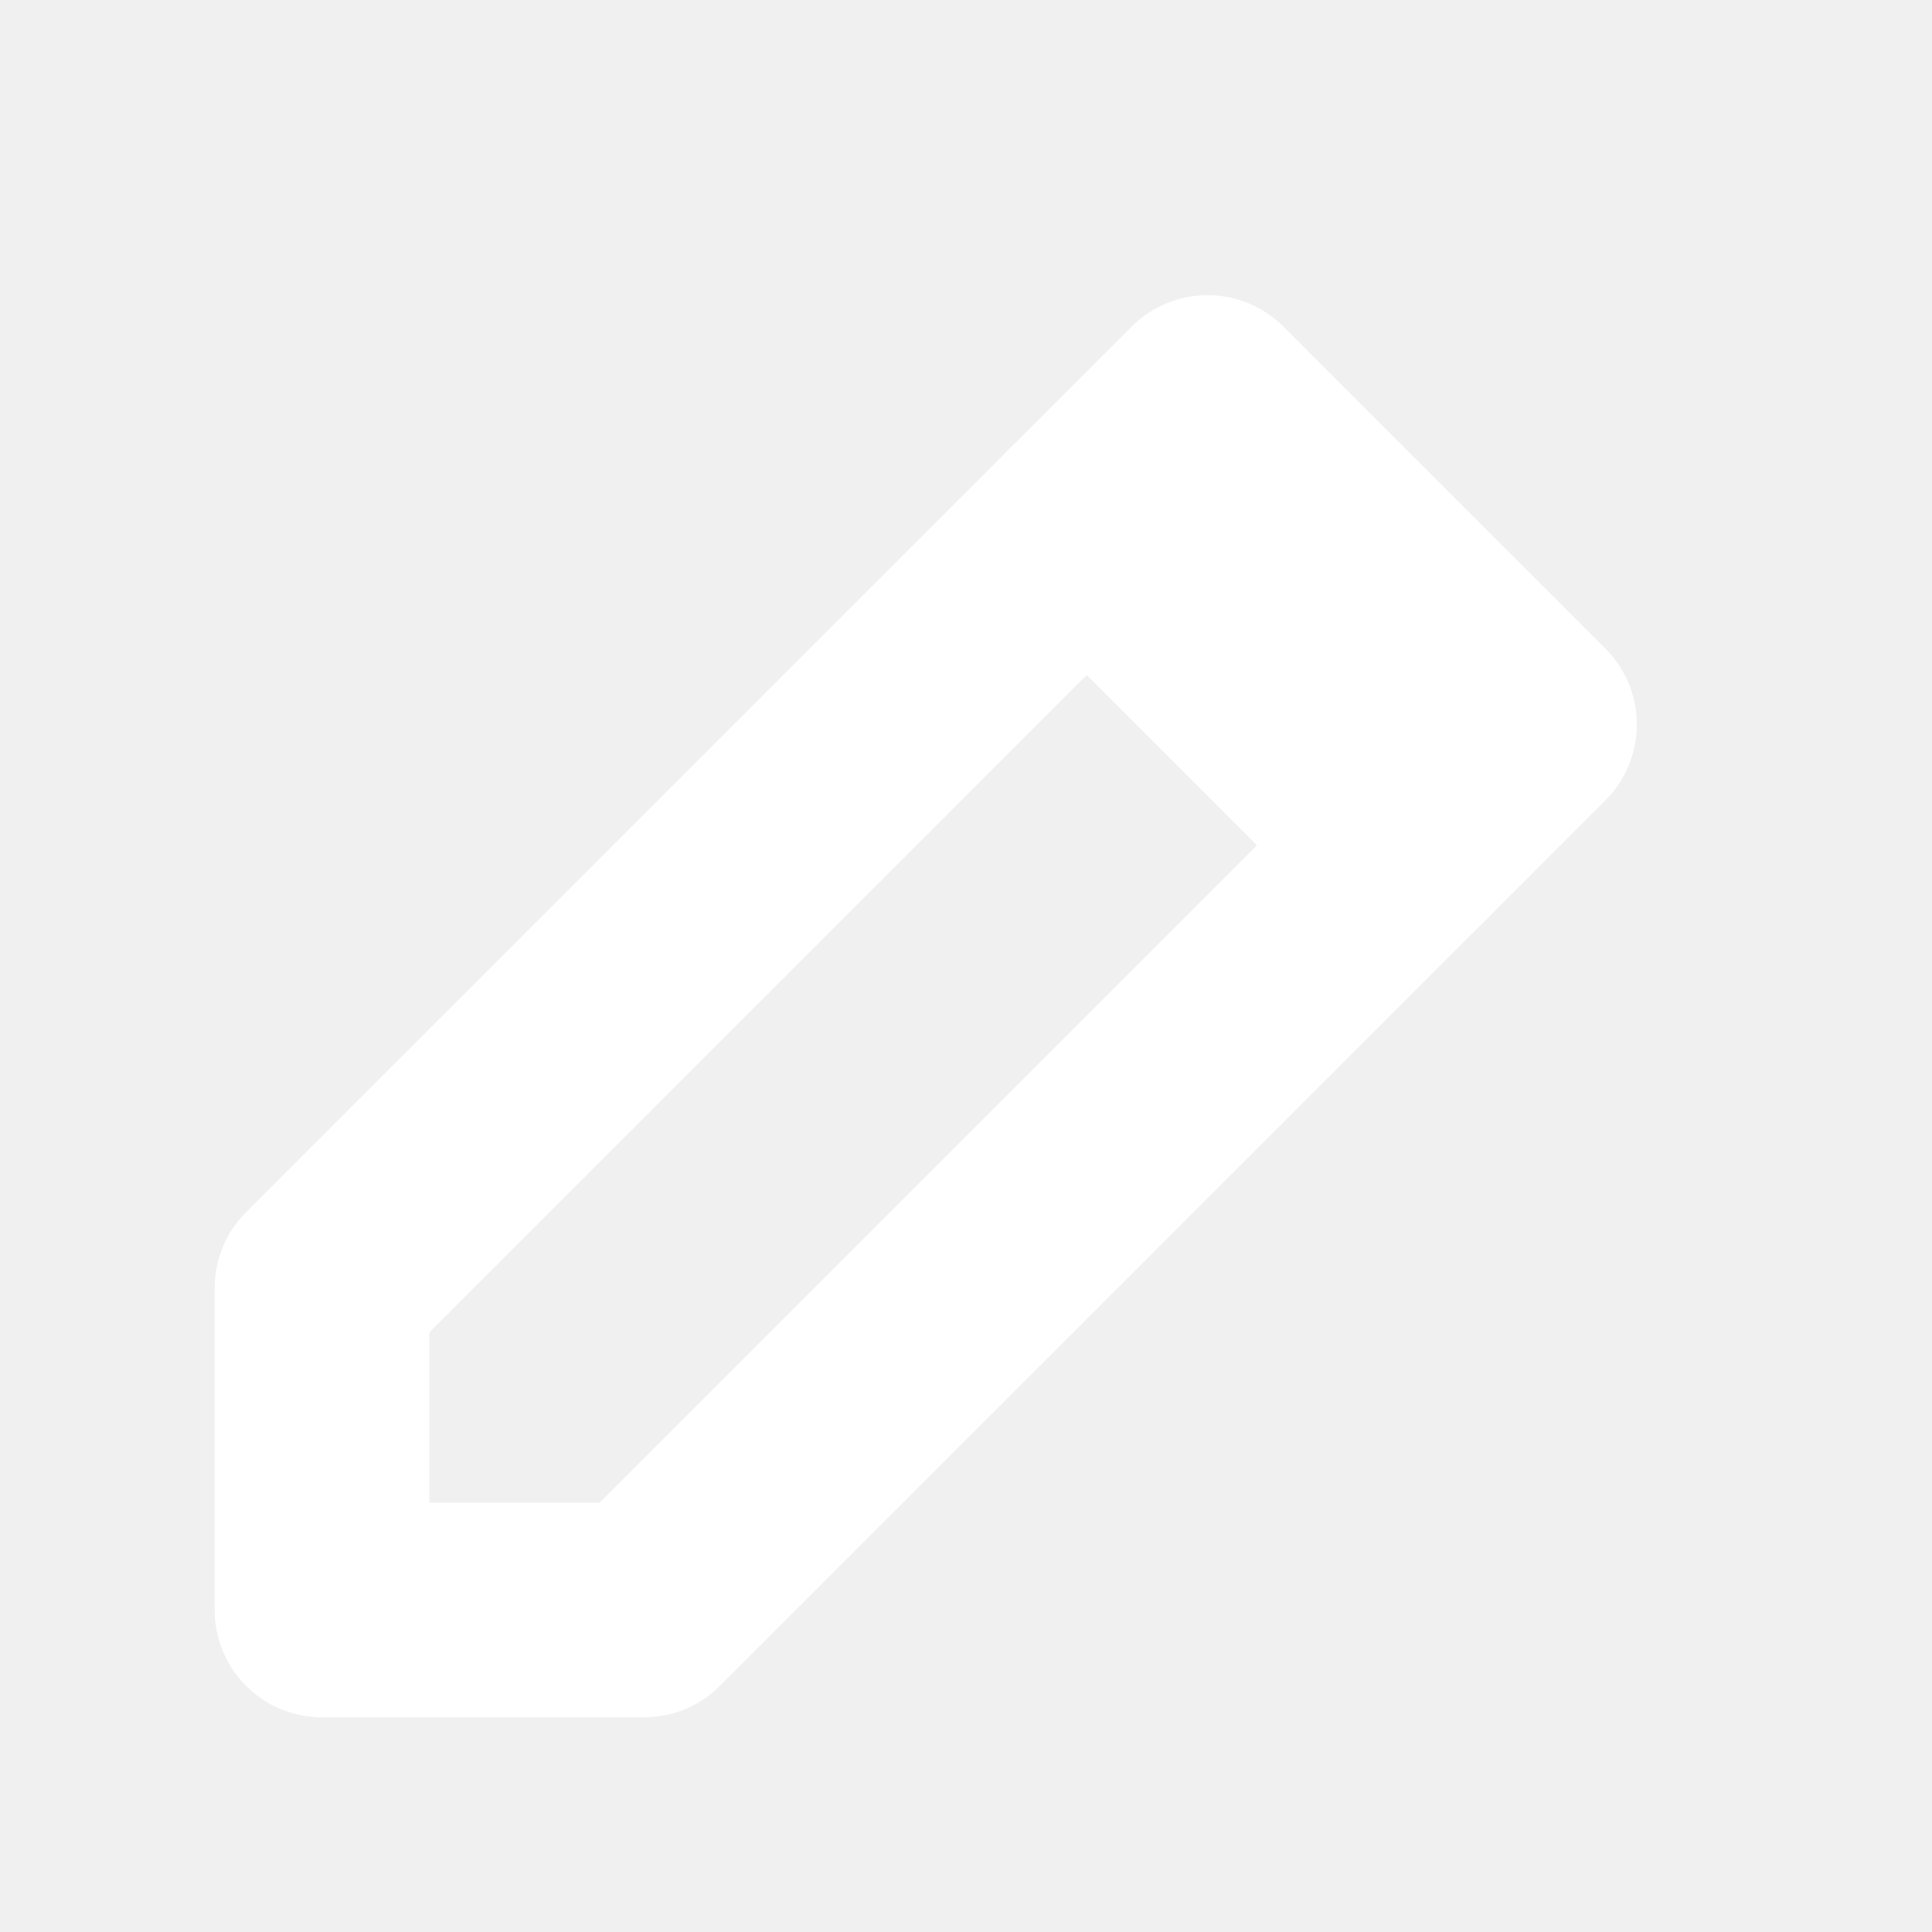
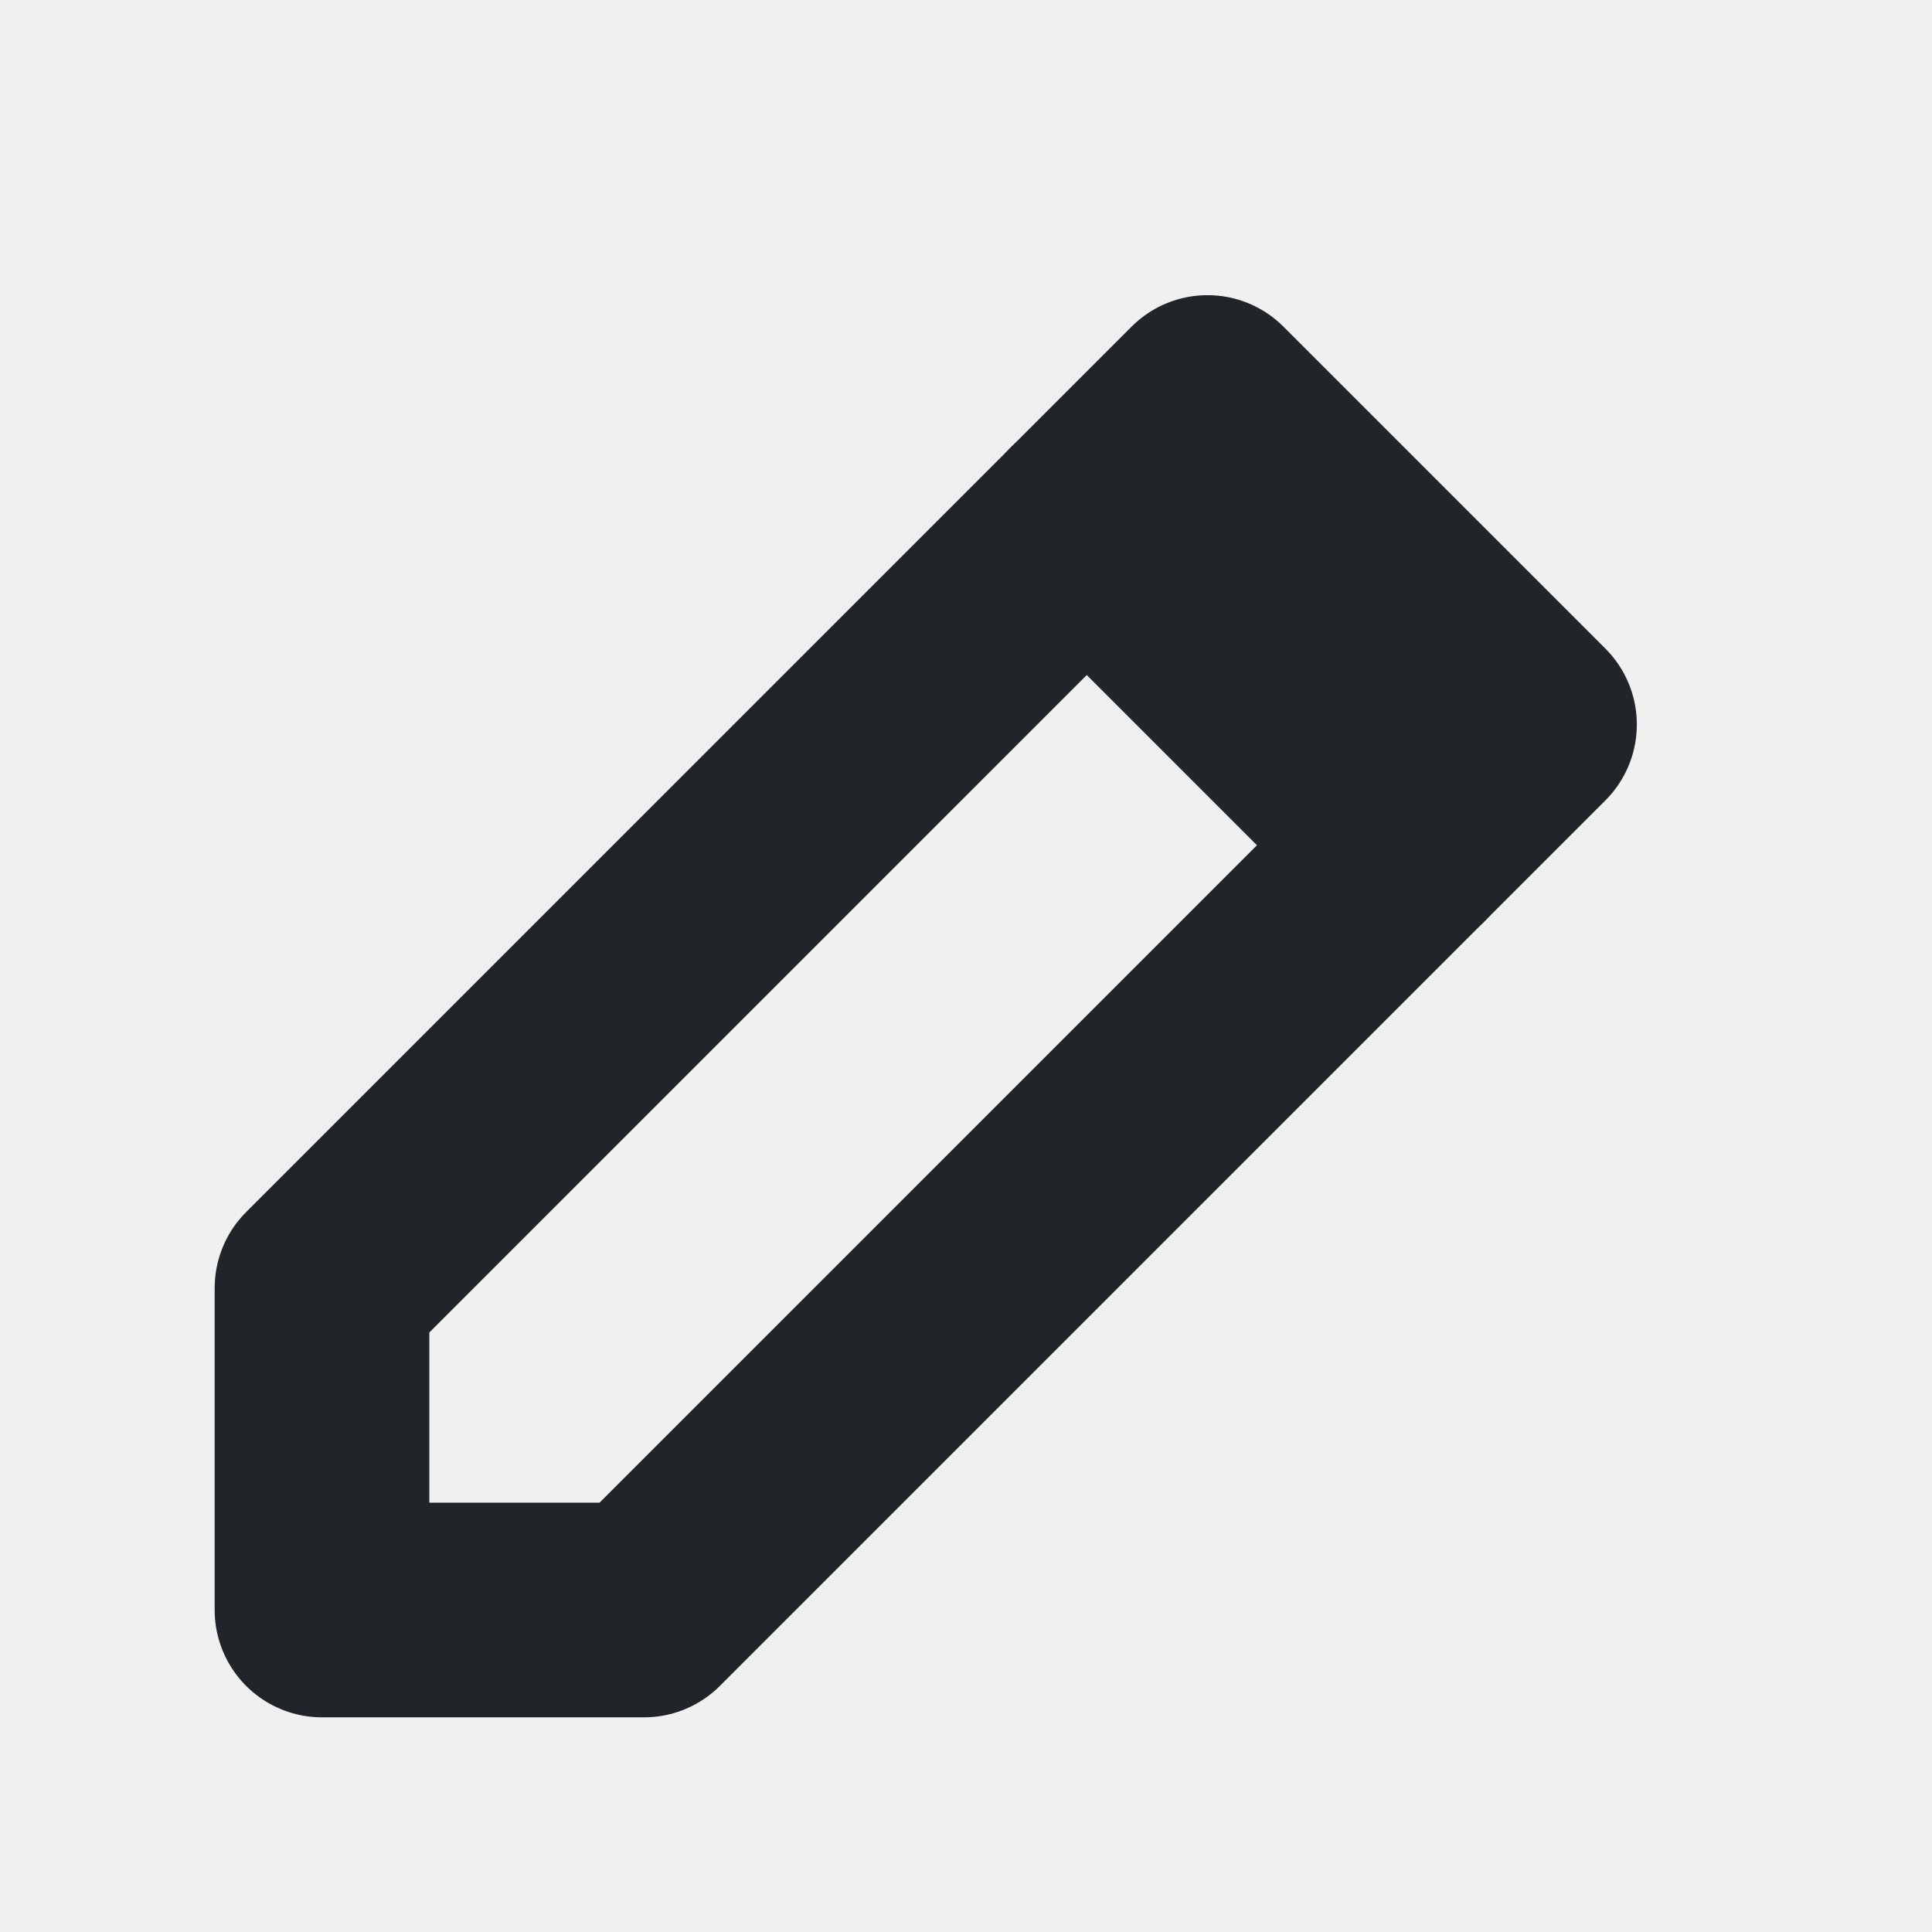
<svg xmlns="http://www.w3.org/2000/svg" preserveAspectRatio="none" overflow="visible" style="display: block;" width="18" height="18" viewBox="0 0 18 18" fill="none">
  <g id="IcÃ´ne/Crayon">
-     <path id="Vector" d="M3 15H6L14.25 6.75L11.25 3.75L3 12V15Z" stroke-width="2" stroke-linecap="round" stroke-linejoin="round" stroke="white" />
-     <path id="Vector_2" d="M10.125 4.875L13.125 7.875" stroke-width="2" stroke-linecap="round" stroke-linejoin="round" stroke="white" />
+     <path id="Vector" d="M3 15H6L14.25 6.75L11.25 3.75L3 12V15Z" stroke-width="2" stroke-linecap="round" stroke-linejoin="round" stroke="#212529" />
+     <path id="Vector_2" d="M10.125 4.875L13.125 7.875" stroke-width="2" stroke-linecap="round" stroke-linejoin="round" stroke="#212529" />
  </g>
</svg>
